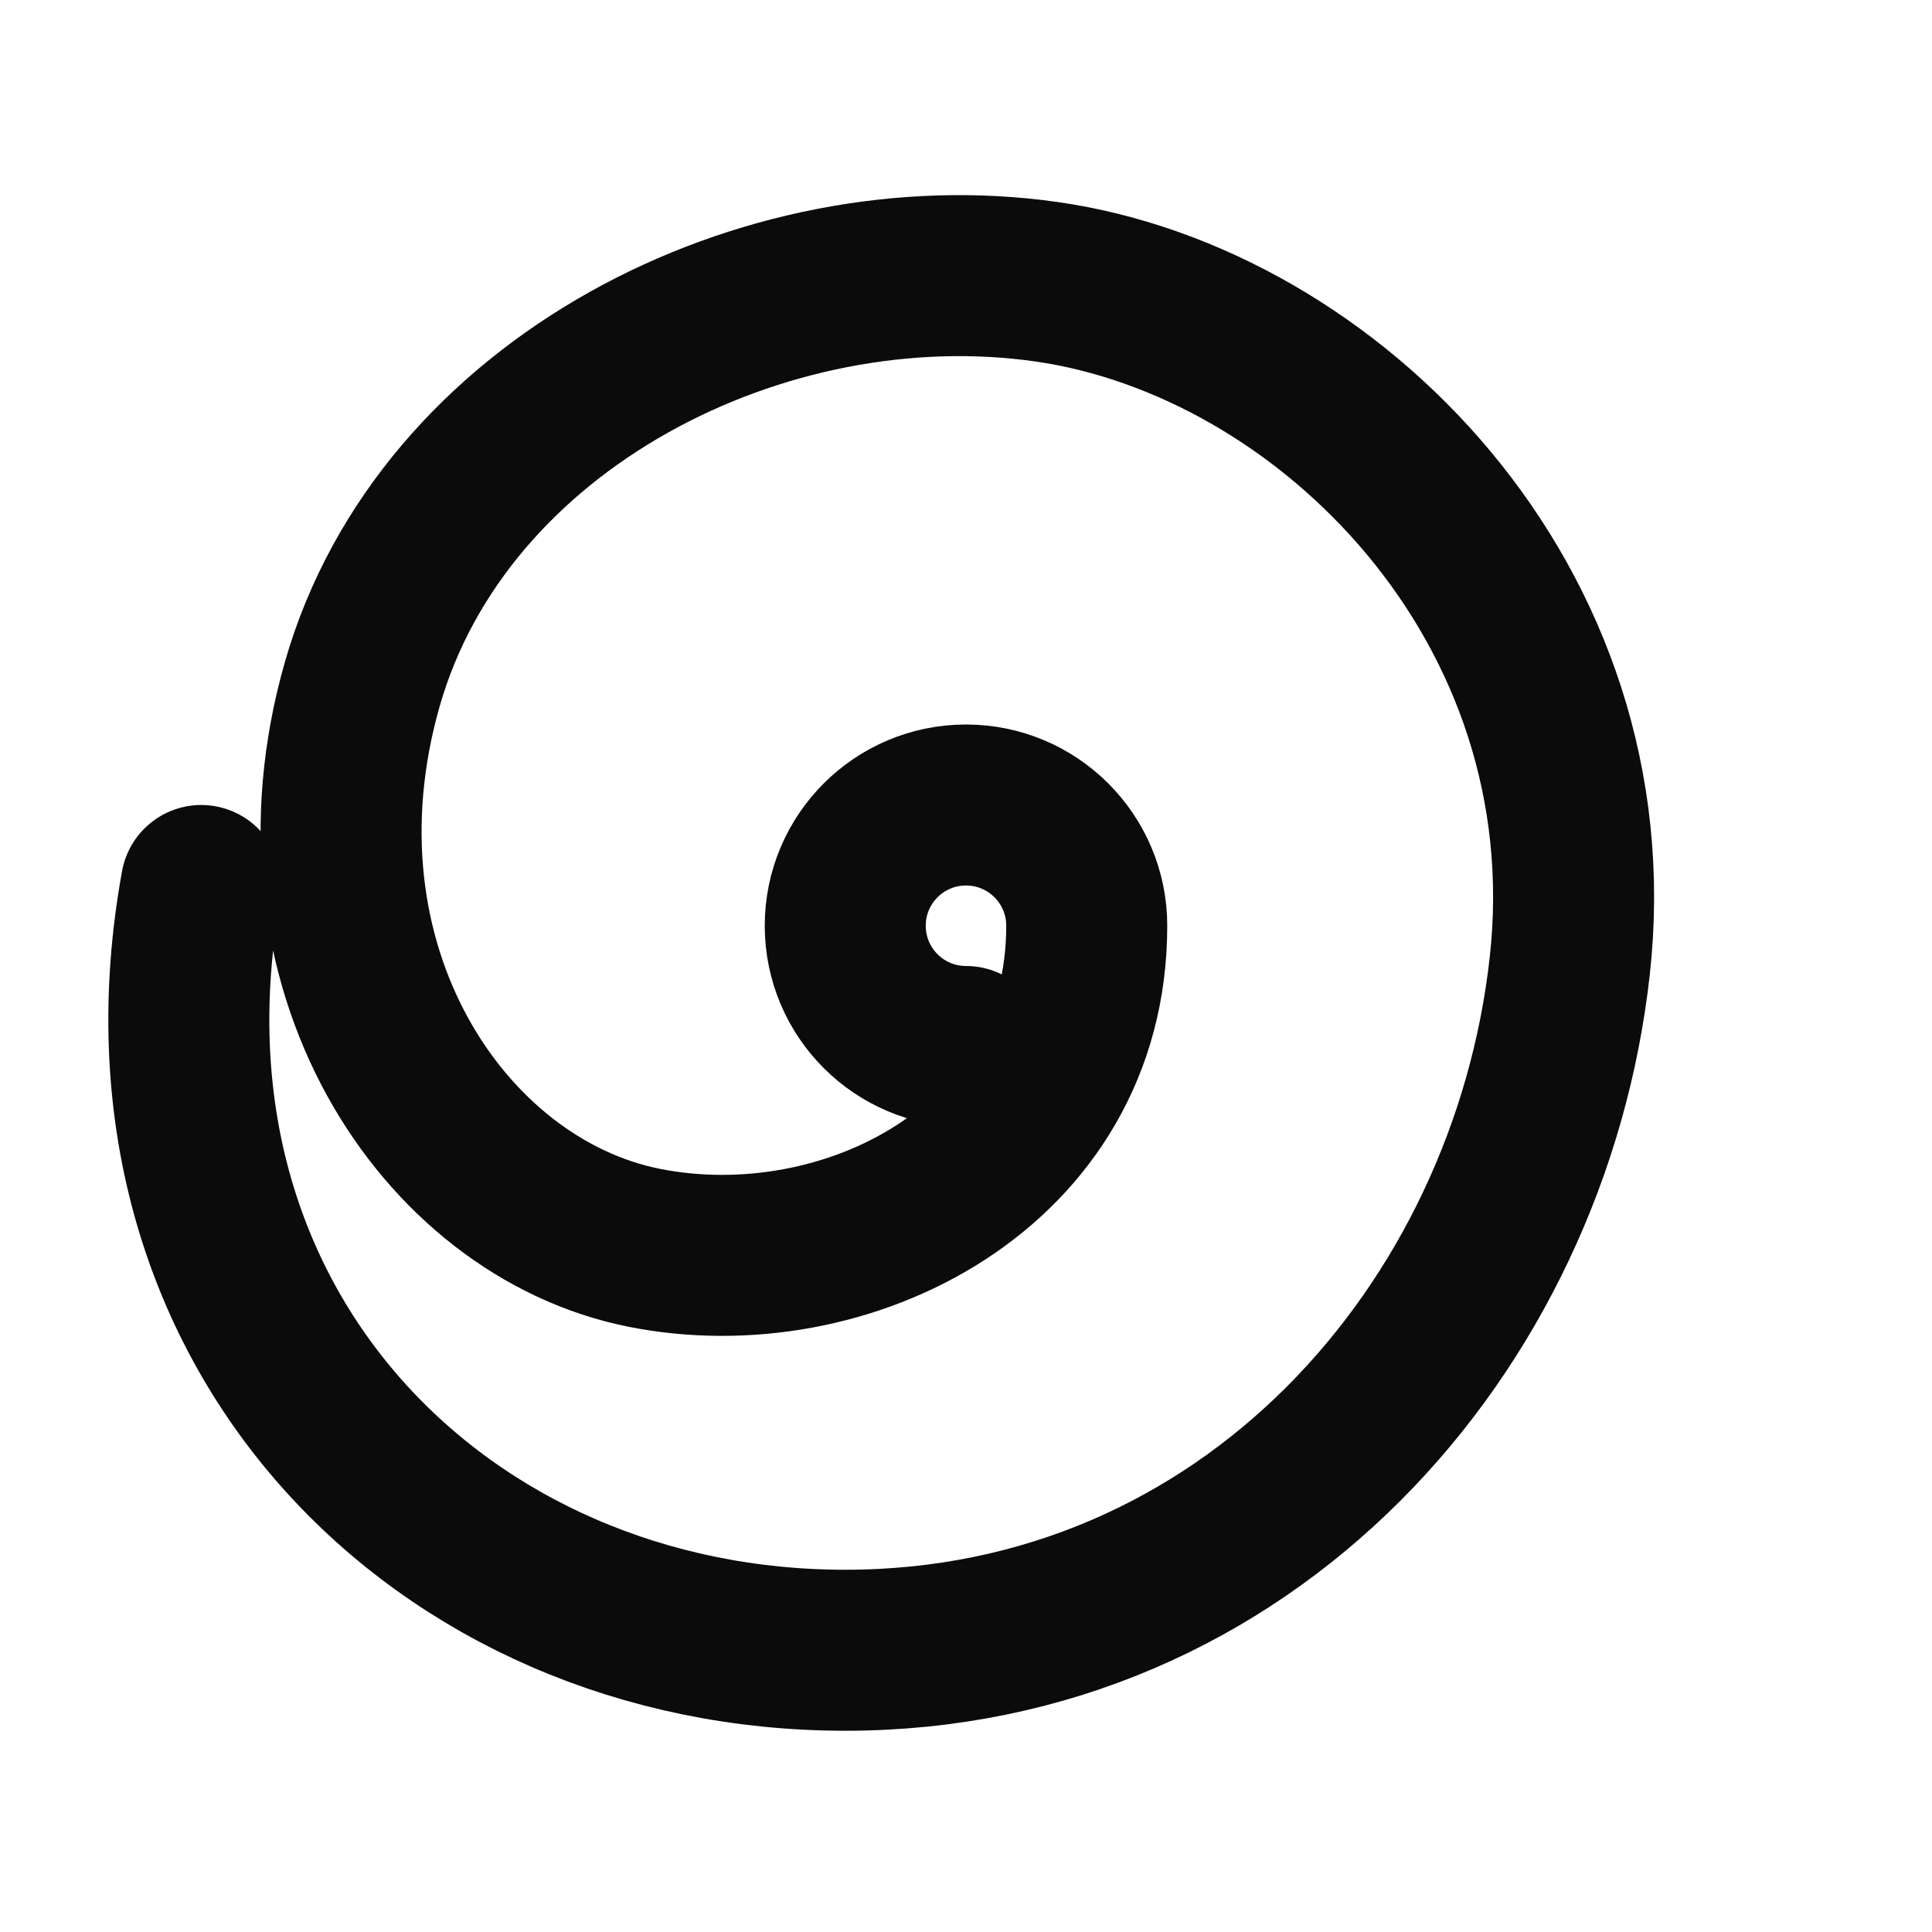
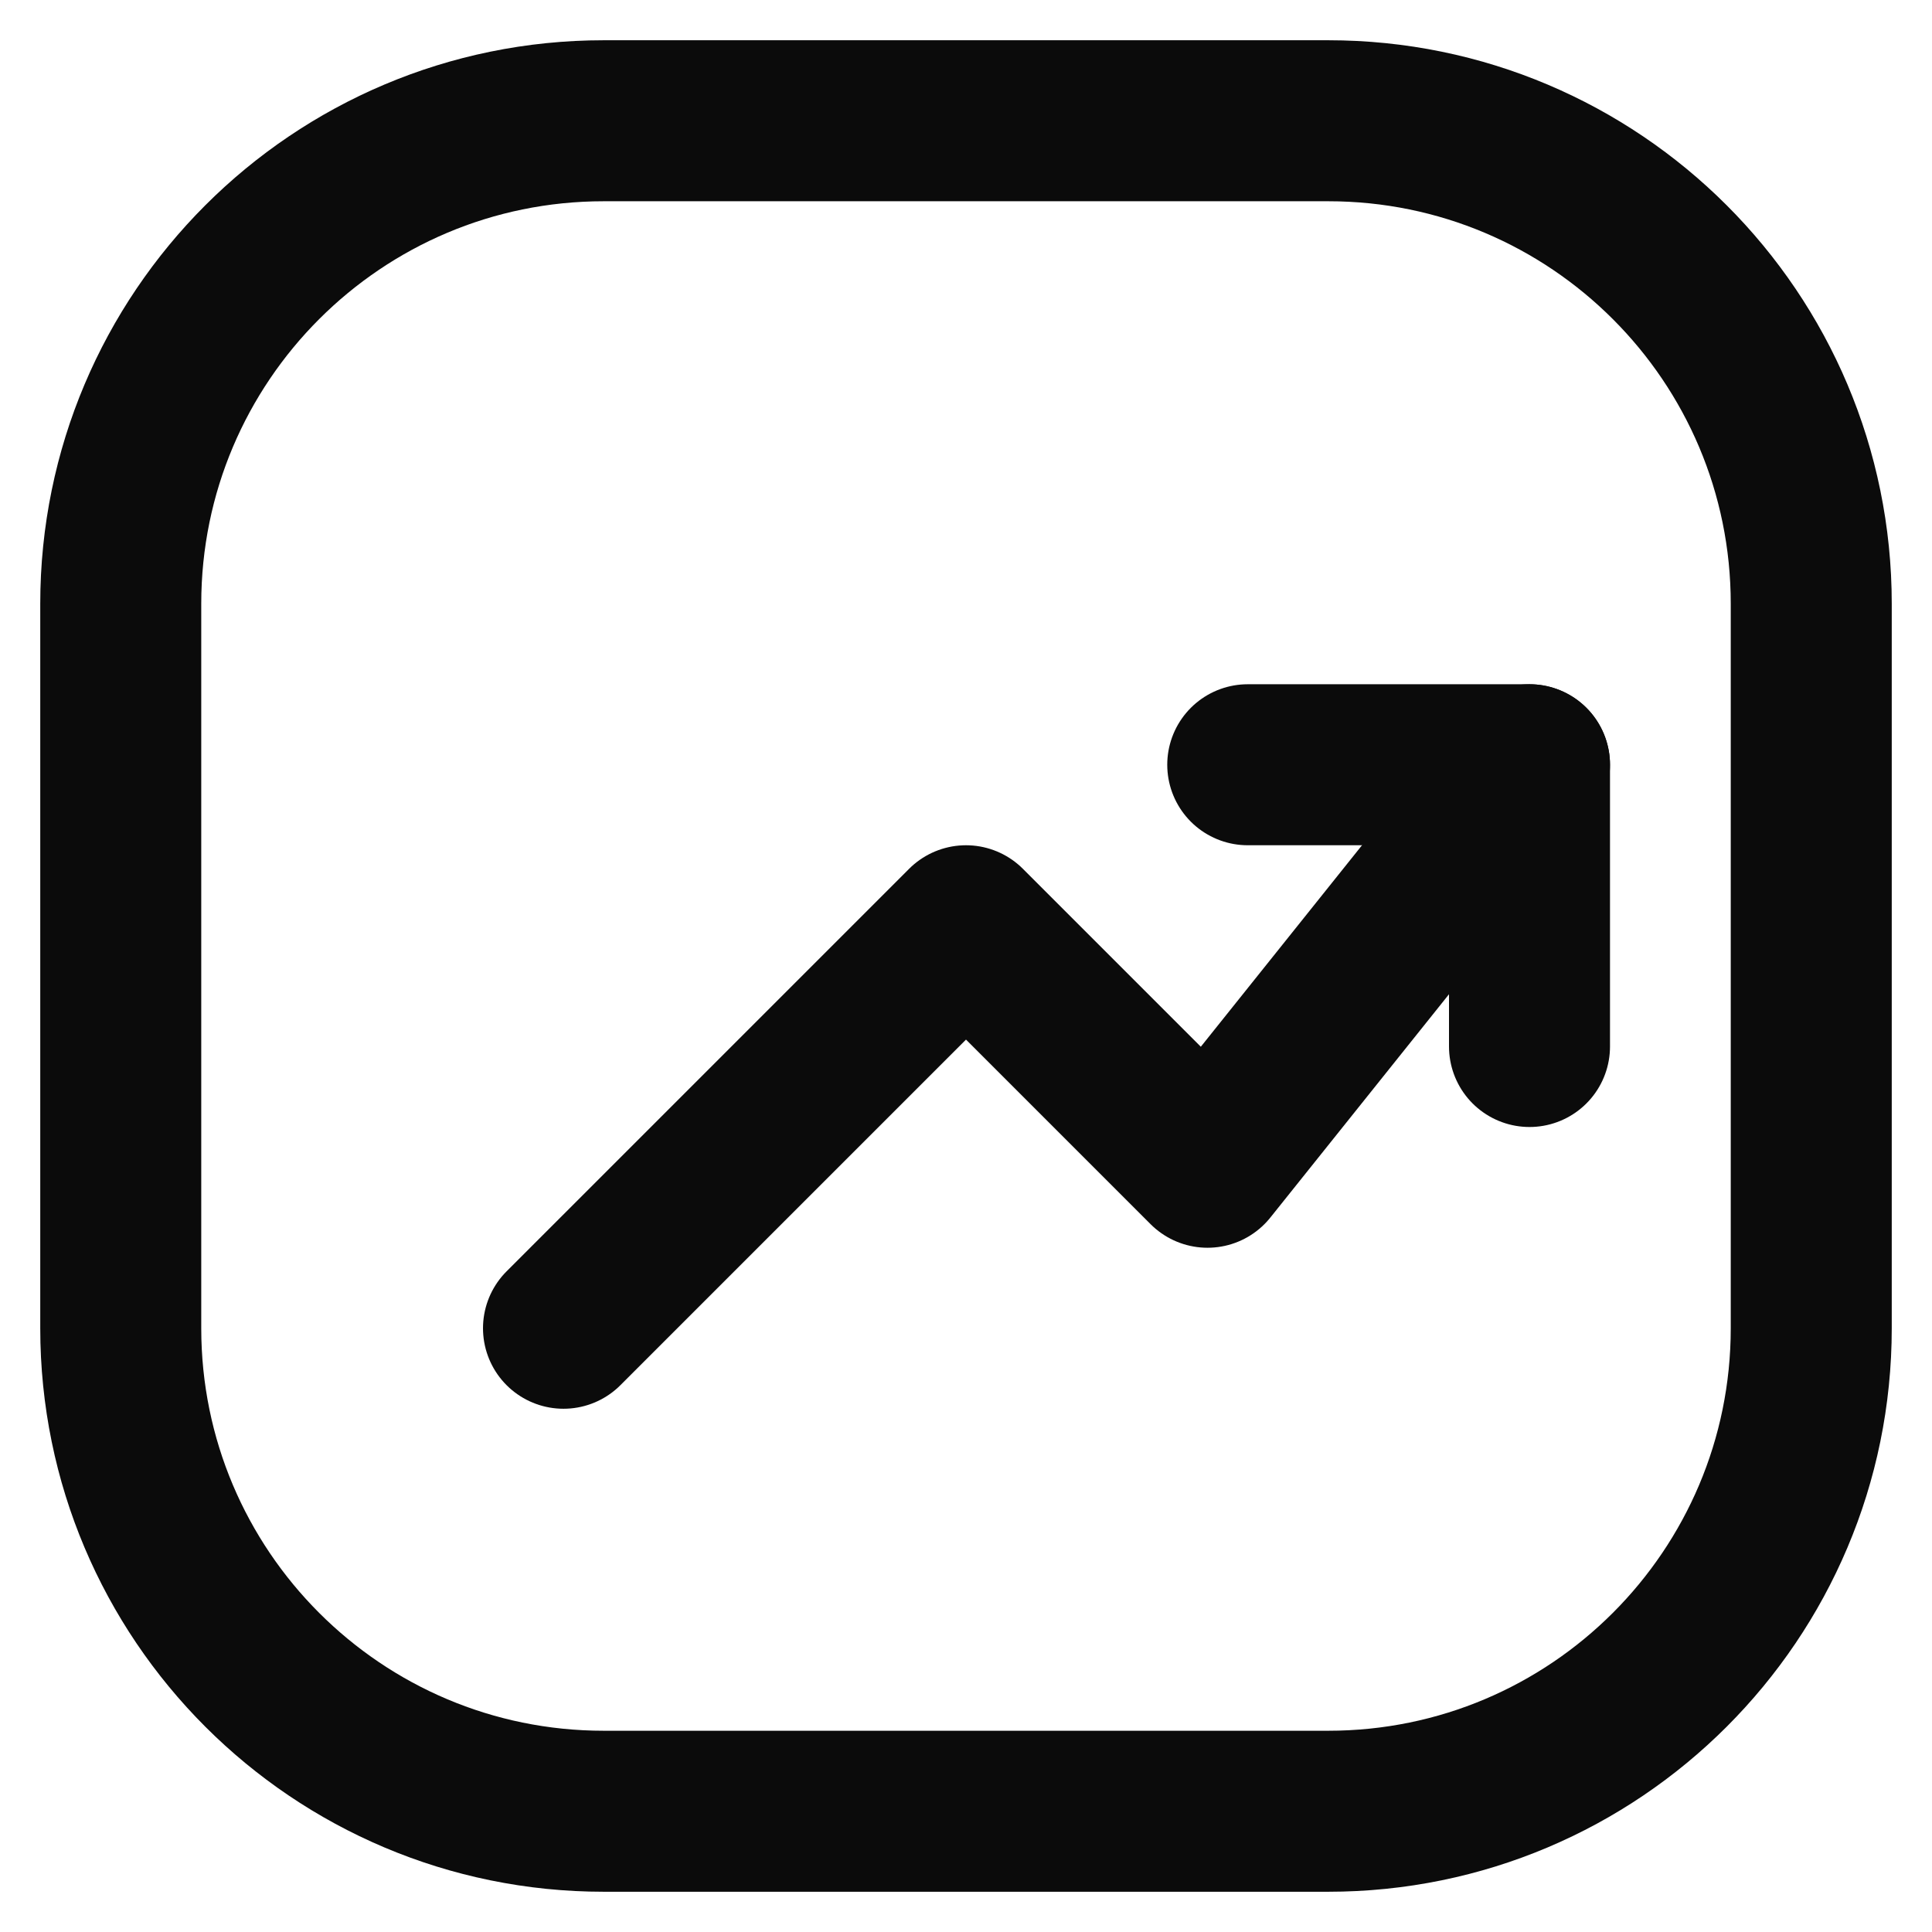
- <svg xmlns="http://www.w3.org/2000/svg" viewBox="0 0 48 48" fill="none" stroke="#0b0b0b" stroke-width="4" stroke-linecap="round">
-   <path d="M24 26a3 3 0 1 1 3-3c0 6-6 9-11 8S7 24 9 17s10-11 17-10 14 8 13 17-8 17-18 17S3 33 5 22" />
+ <svg xmlns="http://www.w3.org/2000/svg" viewBox="0 0 48 48" fill="none" stroke="#0b0b0b" stroke-width="4" stroke-linecap="round" stroke-linejoin="round">
+   <rect x="3" y="3" width="42" height="42" rx="12" />
+   <path d="M14 33l10-10 6 6 8-10" />
+   <path d="M31 19h7v7" />
</svg>
